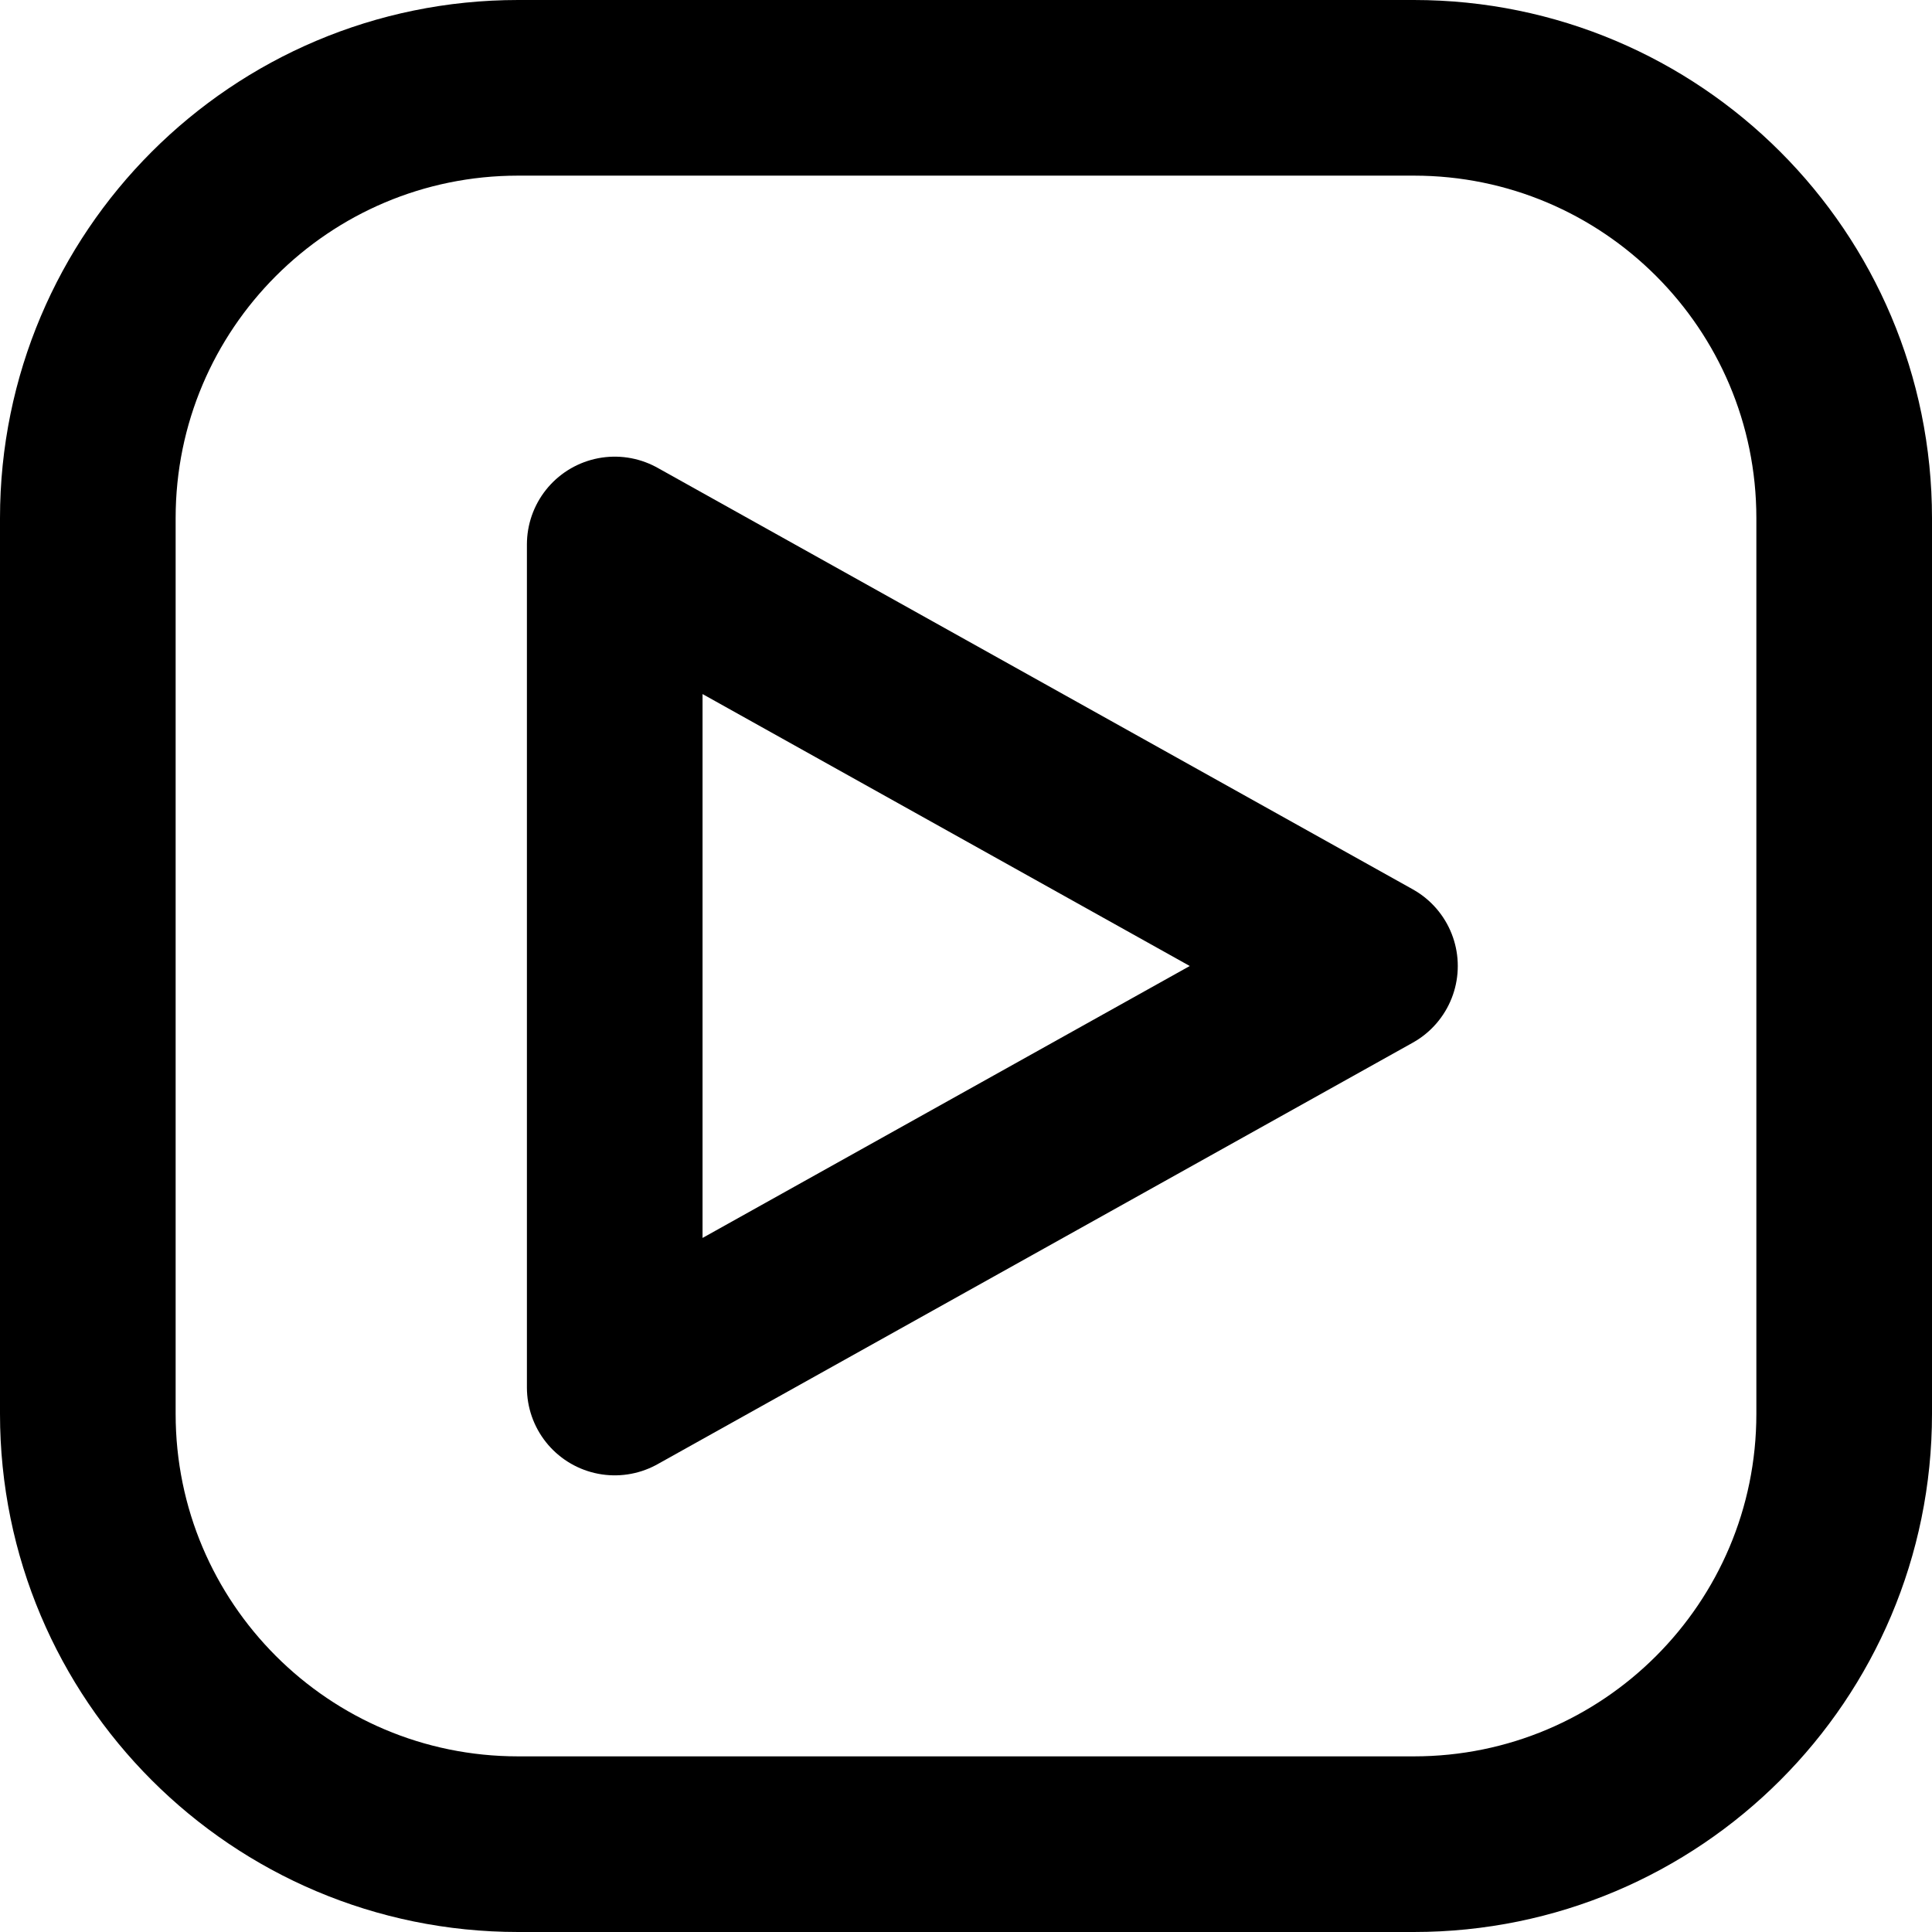
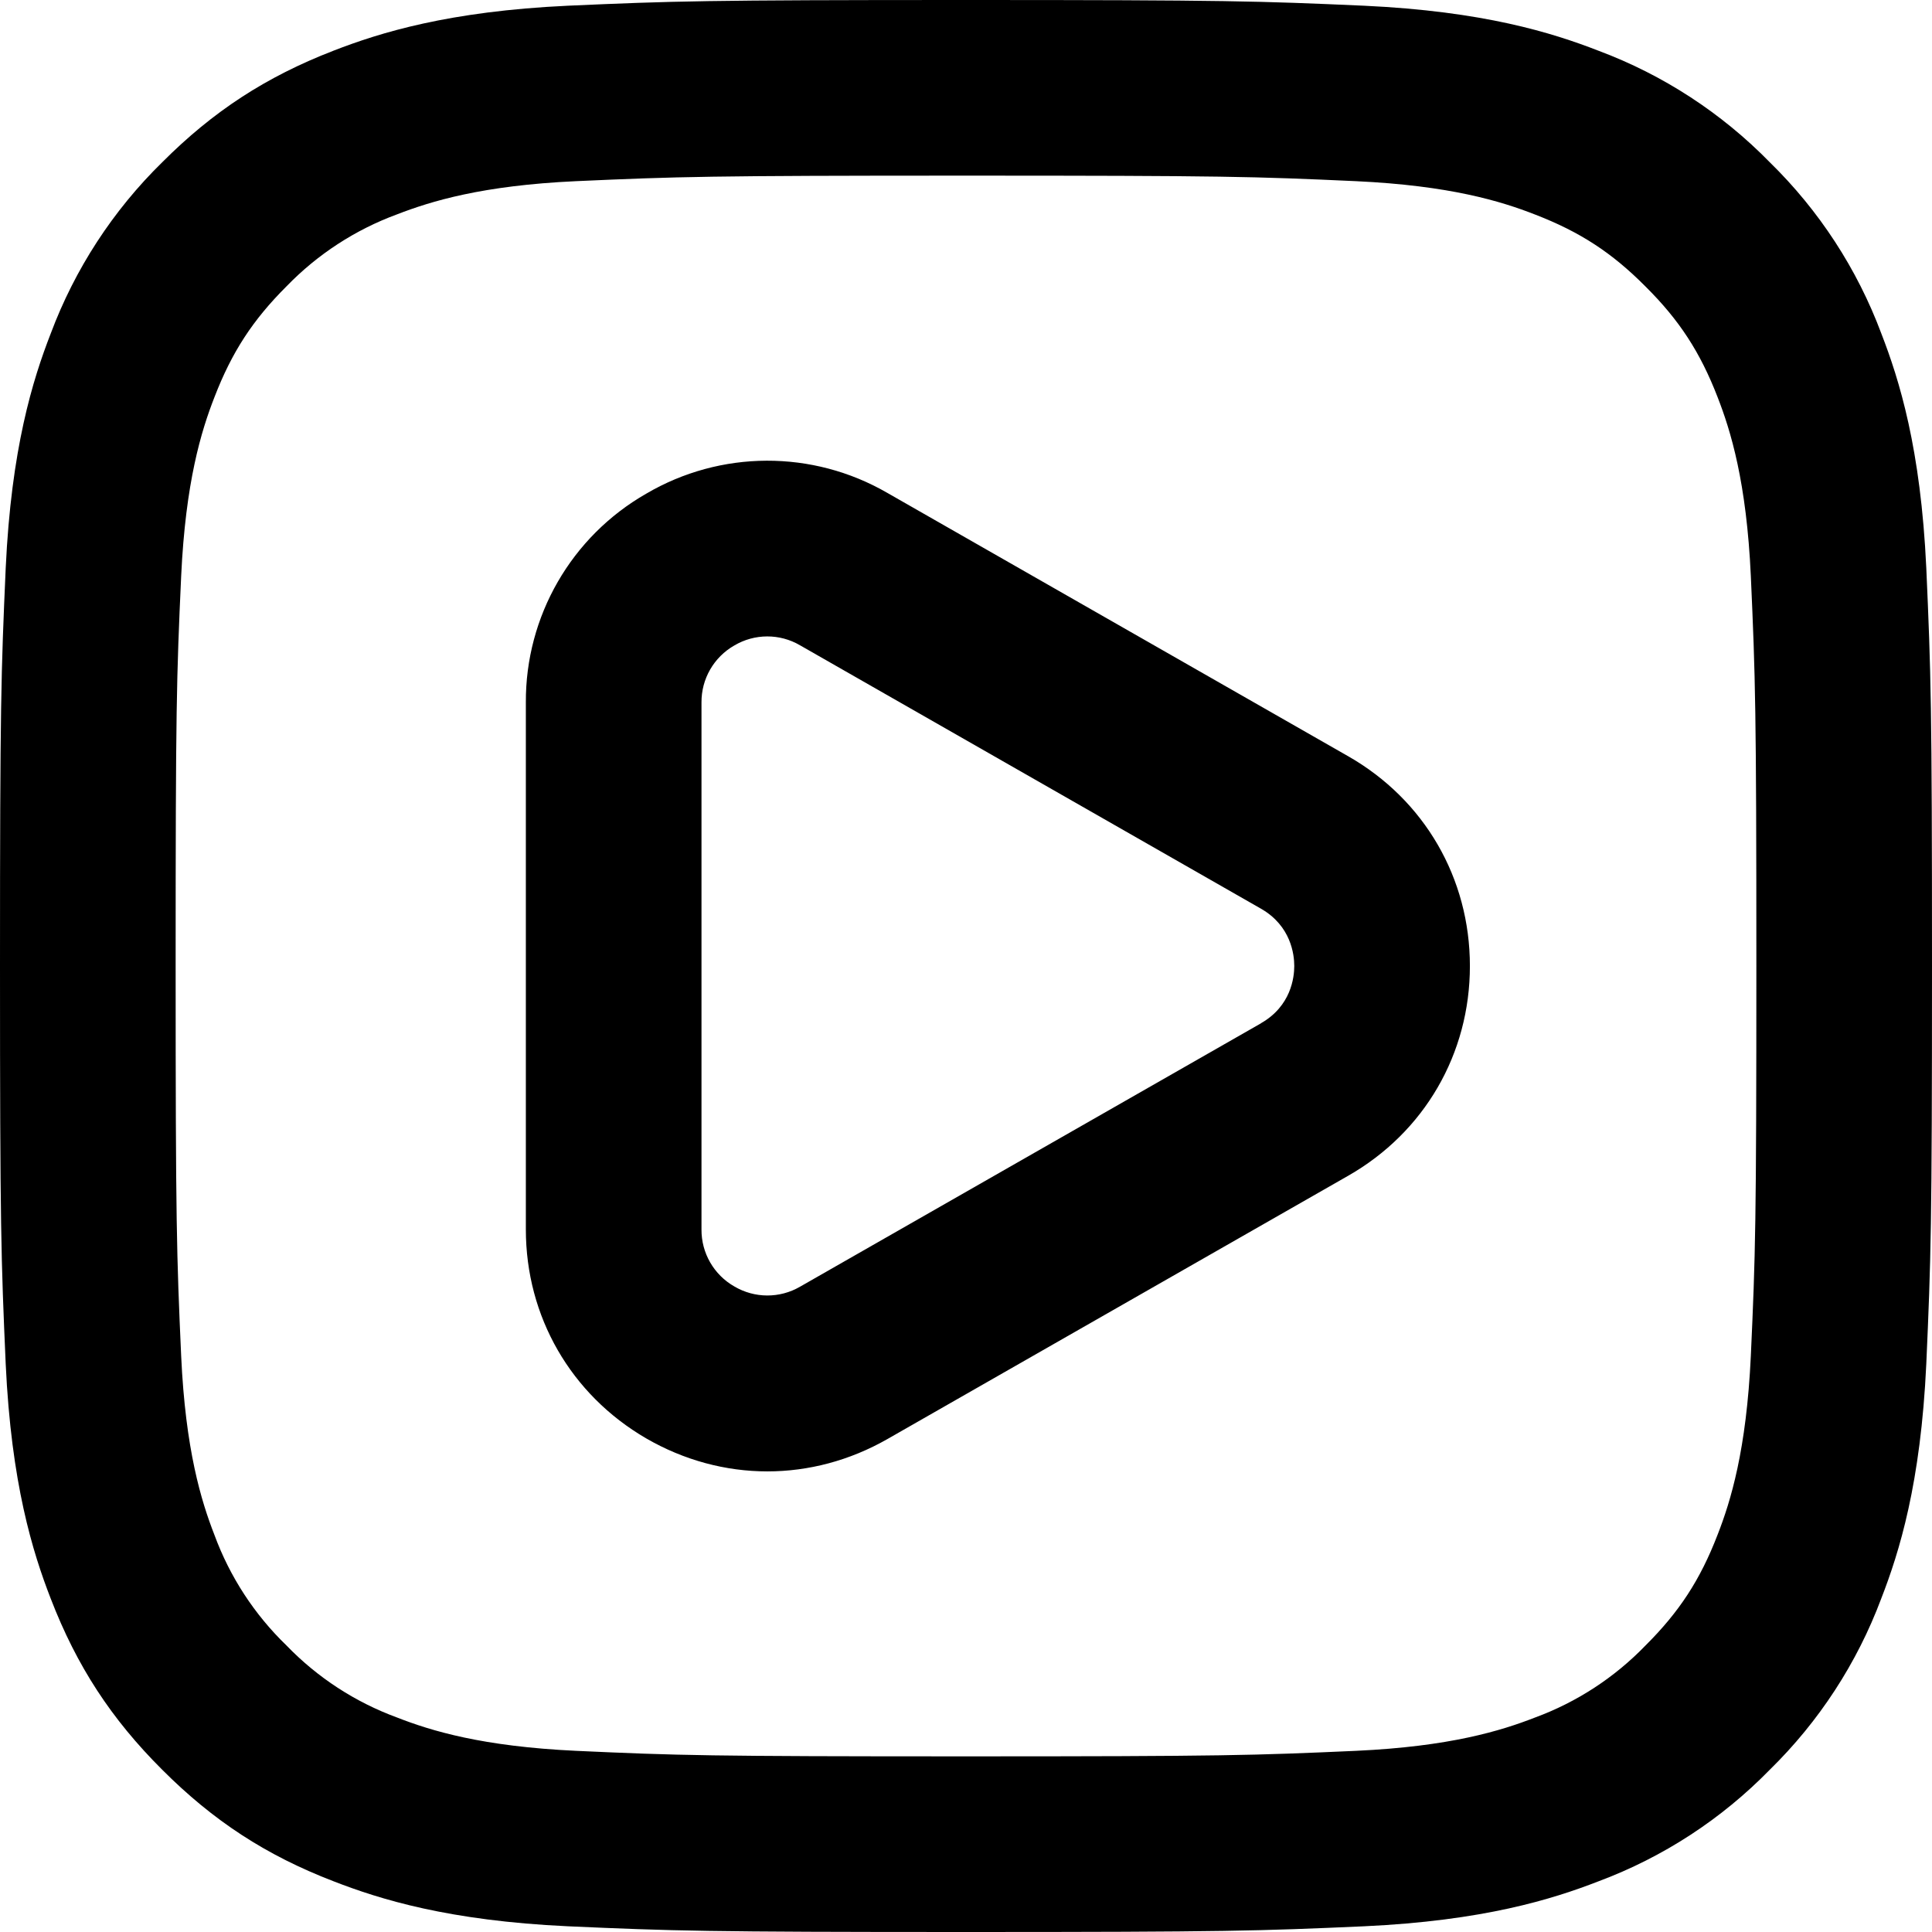
- <svg xmlns="http://www.w3.org/2000/svg" viewBox="0 0 22 22" width="22" height="22" fill="none">
-   <g stroke="currentColor" stroke-linecap="round" stroke-linejoin="round" stroke-width="2">
-     <rect x="1" y="1" width="20" height="20" rx="4.9" />
-     <path d="M7 6.2 15.6 11 7 15.8Z" />
-   </g>
+ <svg xmlns="http://www.w3.org/2000/svg" viewBox="1 1 22 22" width="22" height="22">
+   <path fill="currentColor" d="M22.935 7.468c-.063-1.36-.307-2.142-.512-2.67a5.341 5.341 0 0 0-1.27-1.95 5.345 5.345 0 0 0-1.95-1.27c-.53-.206-1.311-.45-2.672-.513C15.333 1.012 14.976 1 12 1s-3.333.012-4.532.065c-1.36.063-2.142.307-2.67.512-.77.298-1.371.69-1.95 1.27a5.36 5.36 0 0 0-1.27 1.95c-.206.53-.45 1.311-.513 2.672C1.012 8.667 1 9.024 1 12s.012 3.333.065 4.532c.063 1.36.307 2.142.512 2.67.297.77.69 1.372 1.27 1.95.58.581 1.181.974 1.95 1.27.53.206 1.311.45 2.672.513C8.667 22.988 9.024 23 12 23s3.333-.012 4.532-.065c1.36-.063 2.142-.307 2.67-.512a5.33 5.33 0 0 0 1.95-1.27 5.356 5.356 0 0 0 1.27-1.95c.206-.53.45-1.311.513-2.672.053-1.198.065-1.555.065-4.531s-.012-3.333-.065-4.532Zm-1.998 8.972c-.05 1.07-.228 1.652-.38 2.04-.197.51-.434.874-.82 1.258a3.362 3.362 0 0 1-1.258.82c-.387.151-.97.33-2.038.379-1.162.052-1.51.063-4.441.063s-3.28-.01-4.44-.063c-1.07-.05-1.652-.228-2.04-.38a3.354 3.354 0 0 1-1.258-.82 3.362 3.362 0 0 1-.82-1.258c-.151-.387-.33-.97-.379-2.038C3.011 15.28 3 14.931 3 12s.01-3.28.063-4.44c.05-1.07.228-1.652.38-2.04.197-.51.434-.875.82-1.26a3.372 3.372 0 0 1 1.258-.819c.387-.15.97-.329 2.038-.378C8.72 3.011 9.069 3 12 3s3.28.01 4.44.063c1.07.05 1.652.228 2.04.38.51.197.874.433 1.258.82.385.382.622.747.82 1.258.151.387.33.97.379 2.038C20.989 8.72 21 9.069 21 12s-.01 3.28-.063 4.44Zm-4.584-6.828-5.25-3a2.725 2.725 0 0 0-2.745.01A2.722 2.722 0 0 0 6.988 9v6c0 .992.512 1.88 1.37 2.379.432.25.906.376 1.38.376.468 0 .937-.123 1.365-.367l5.25-3c.868-.496 1.385-1.389 1.385-2.388s-.517-1.892-1.385-2.388Zm-.993 3.04-5.25 3a.74.74 0 0 1-.748-.003.74.74 0 0 1-.374-.649V9a.74.74 0 0 1 .374-.65.737.737 0 0 1 .748-.002l5.25 3c.341.196.378.521.378.652s-.037.456-.378.651Z" />
</svg>
